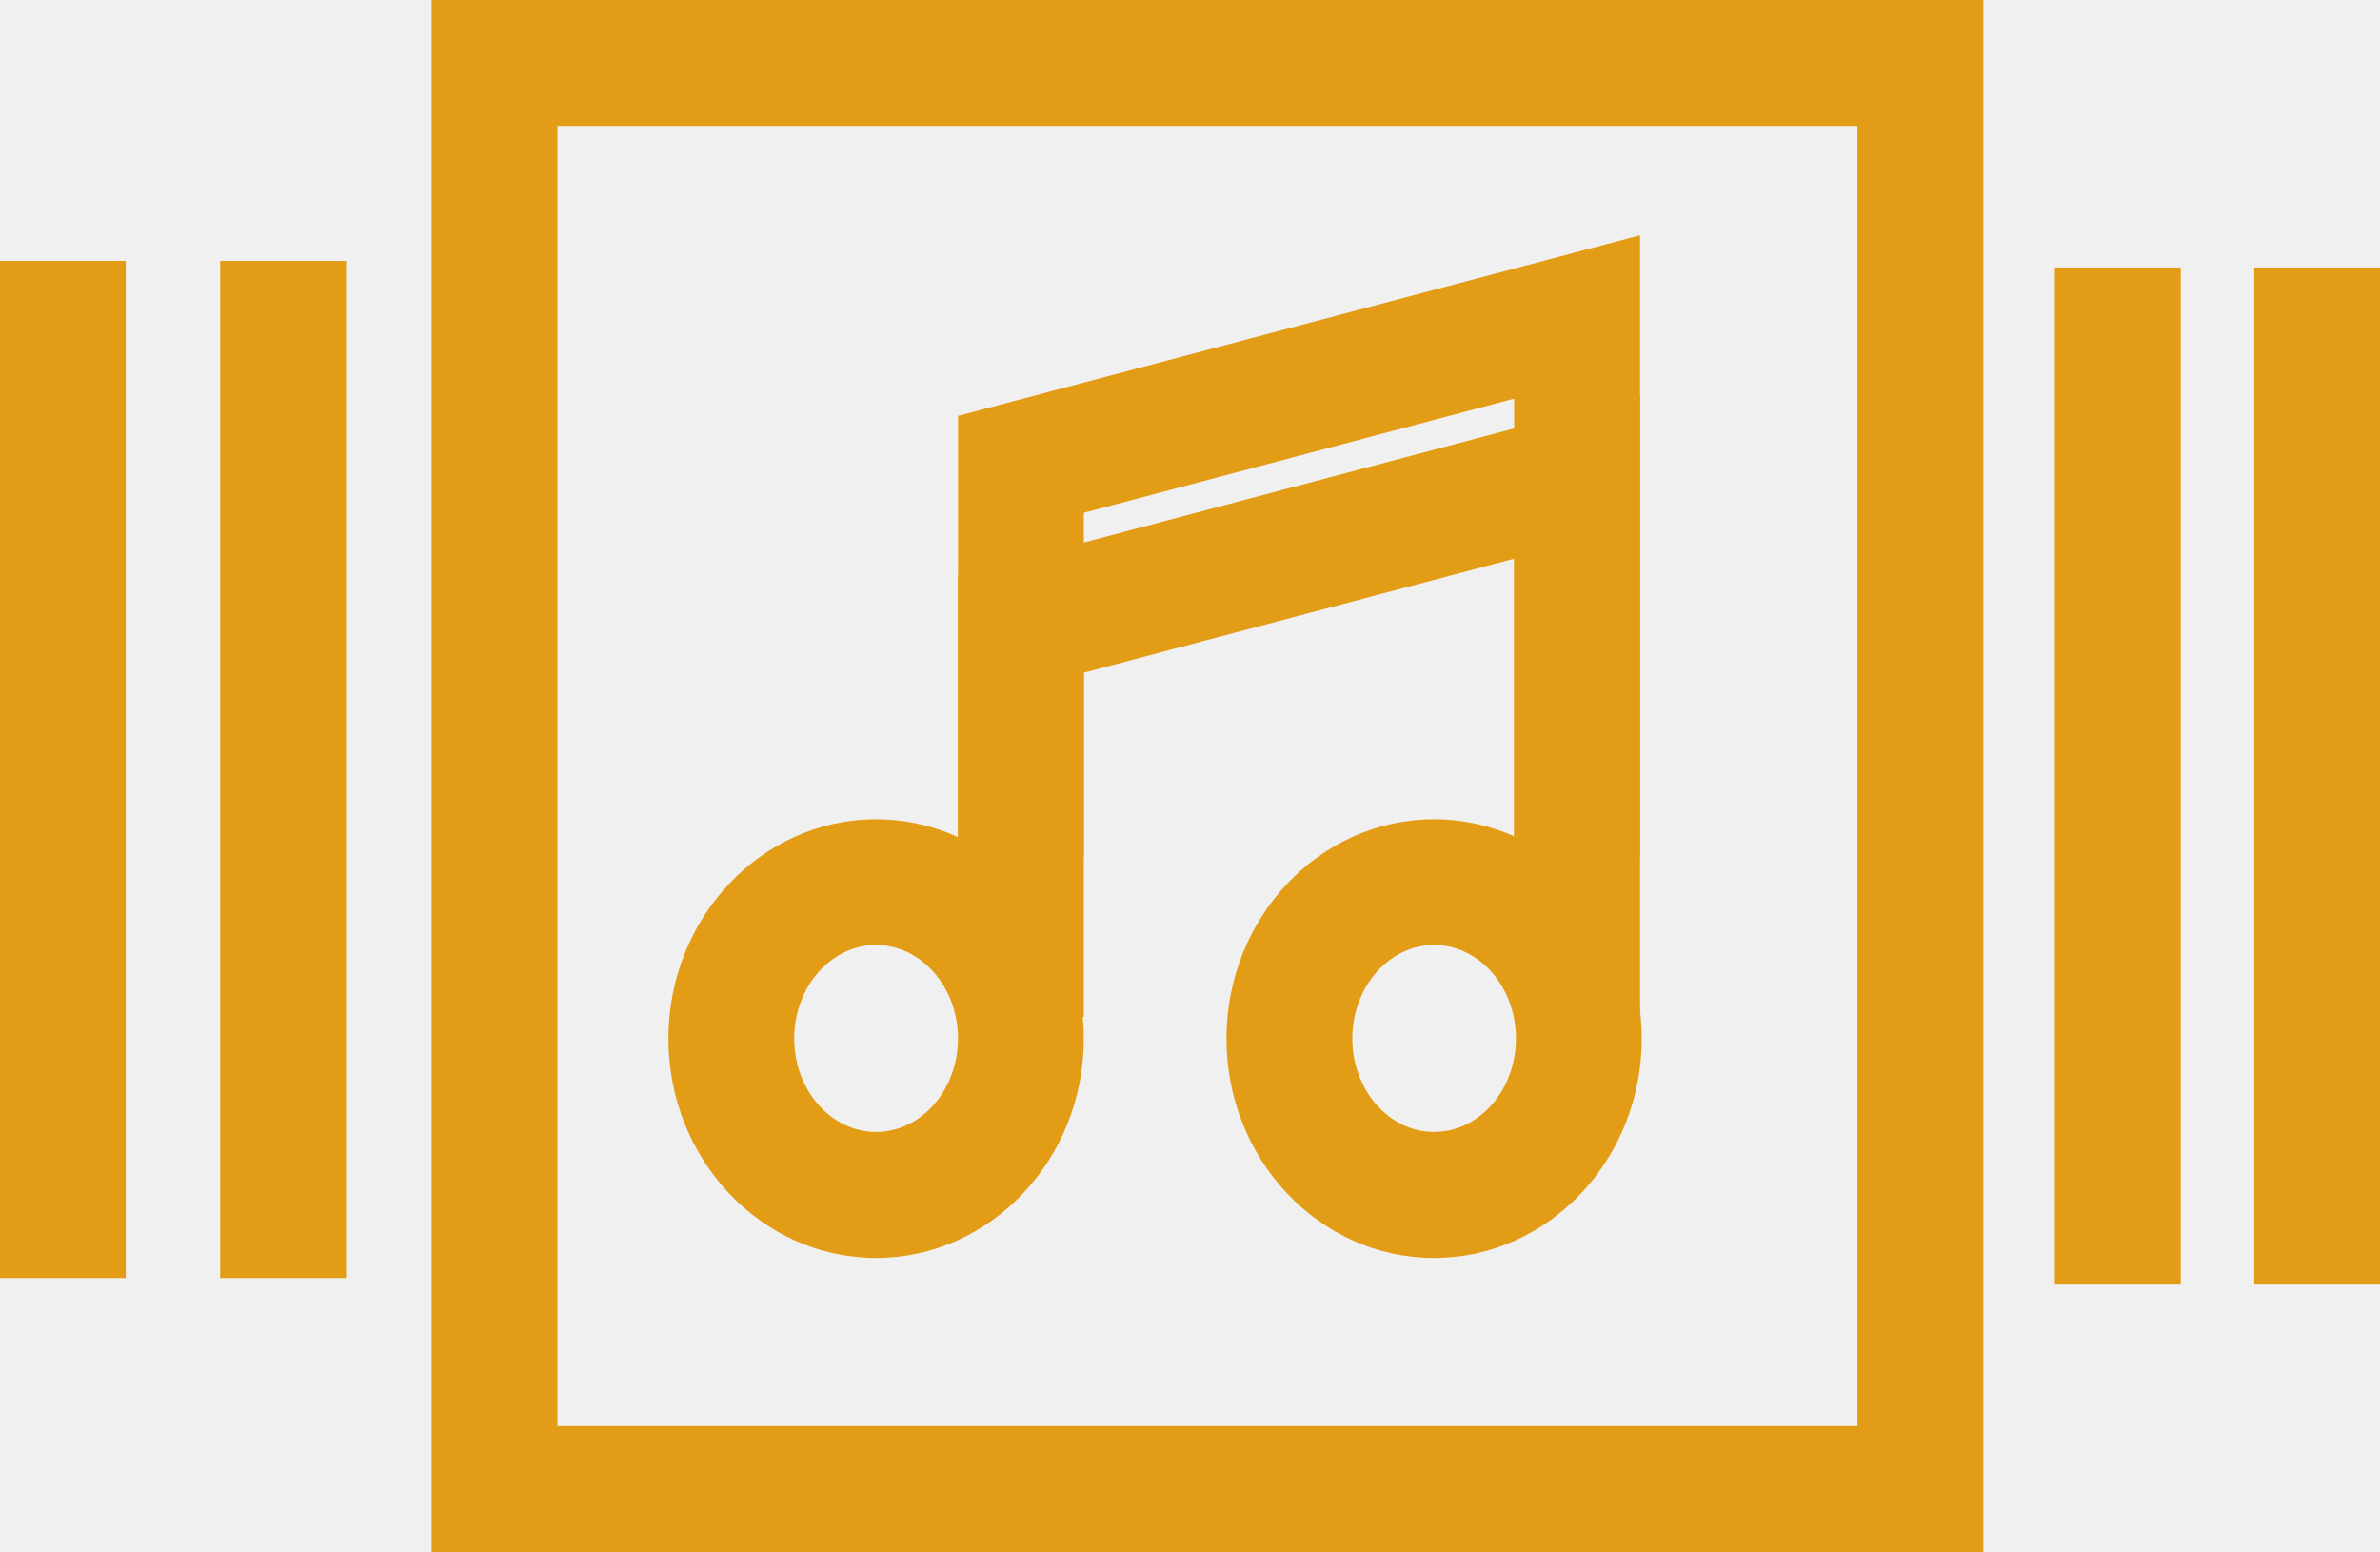
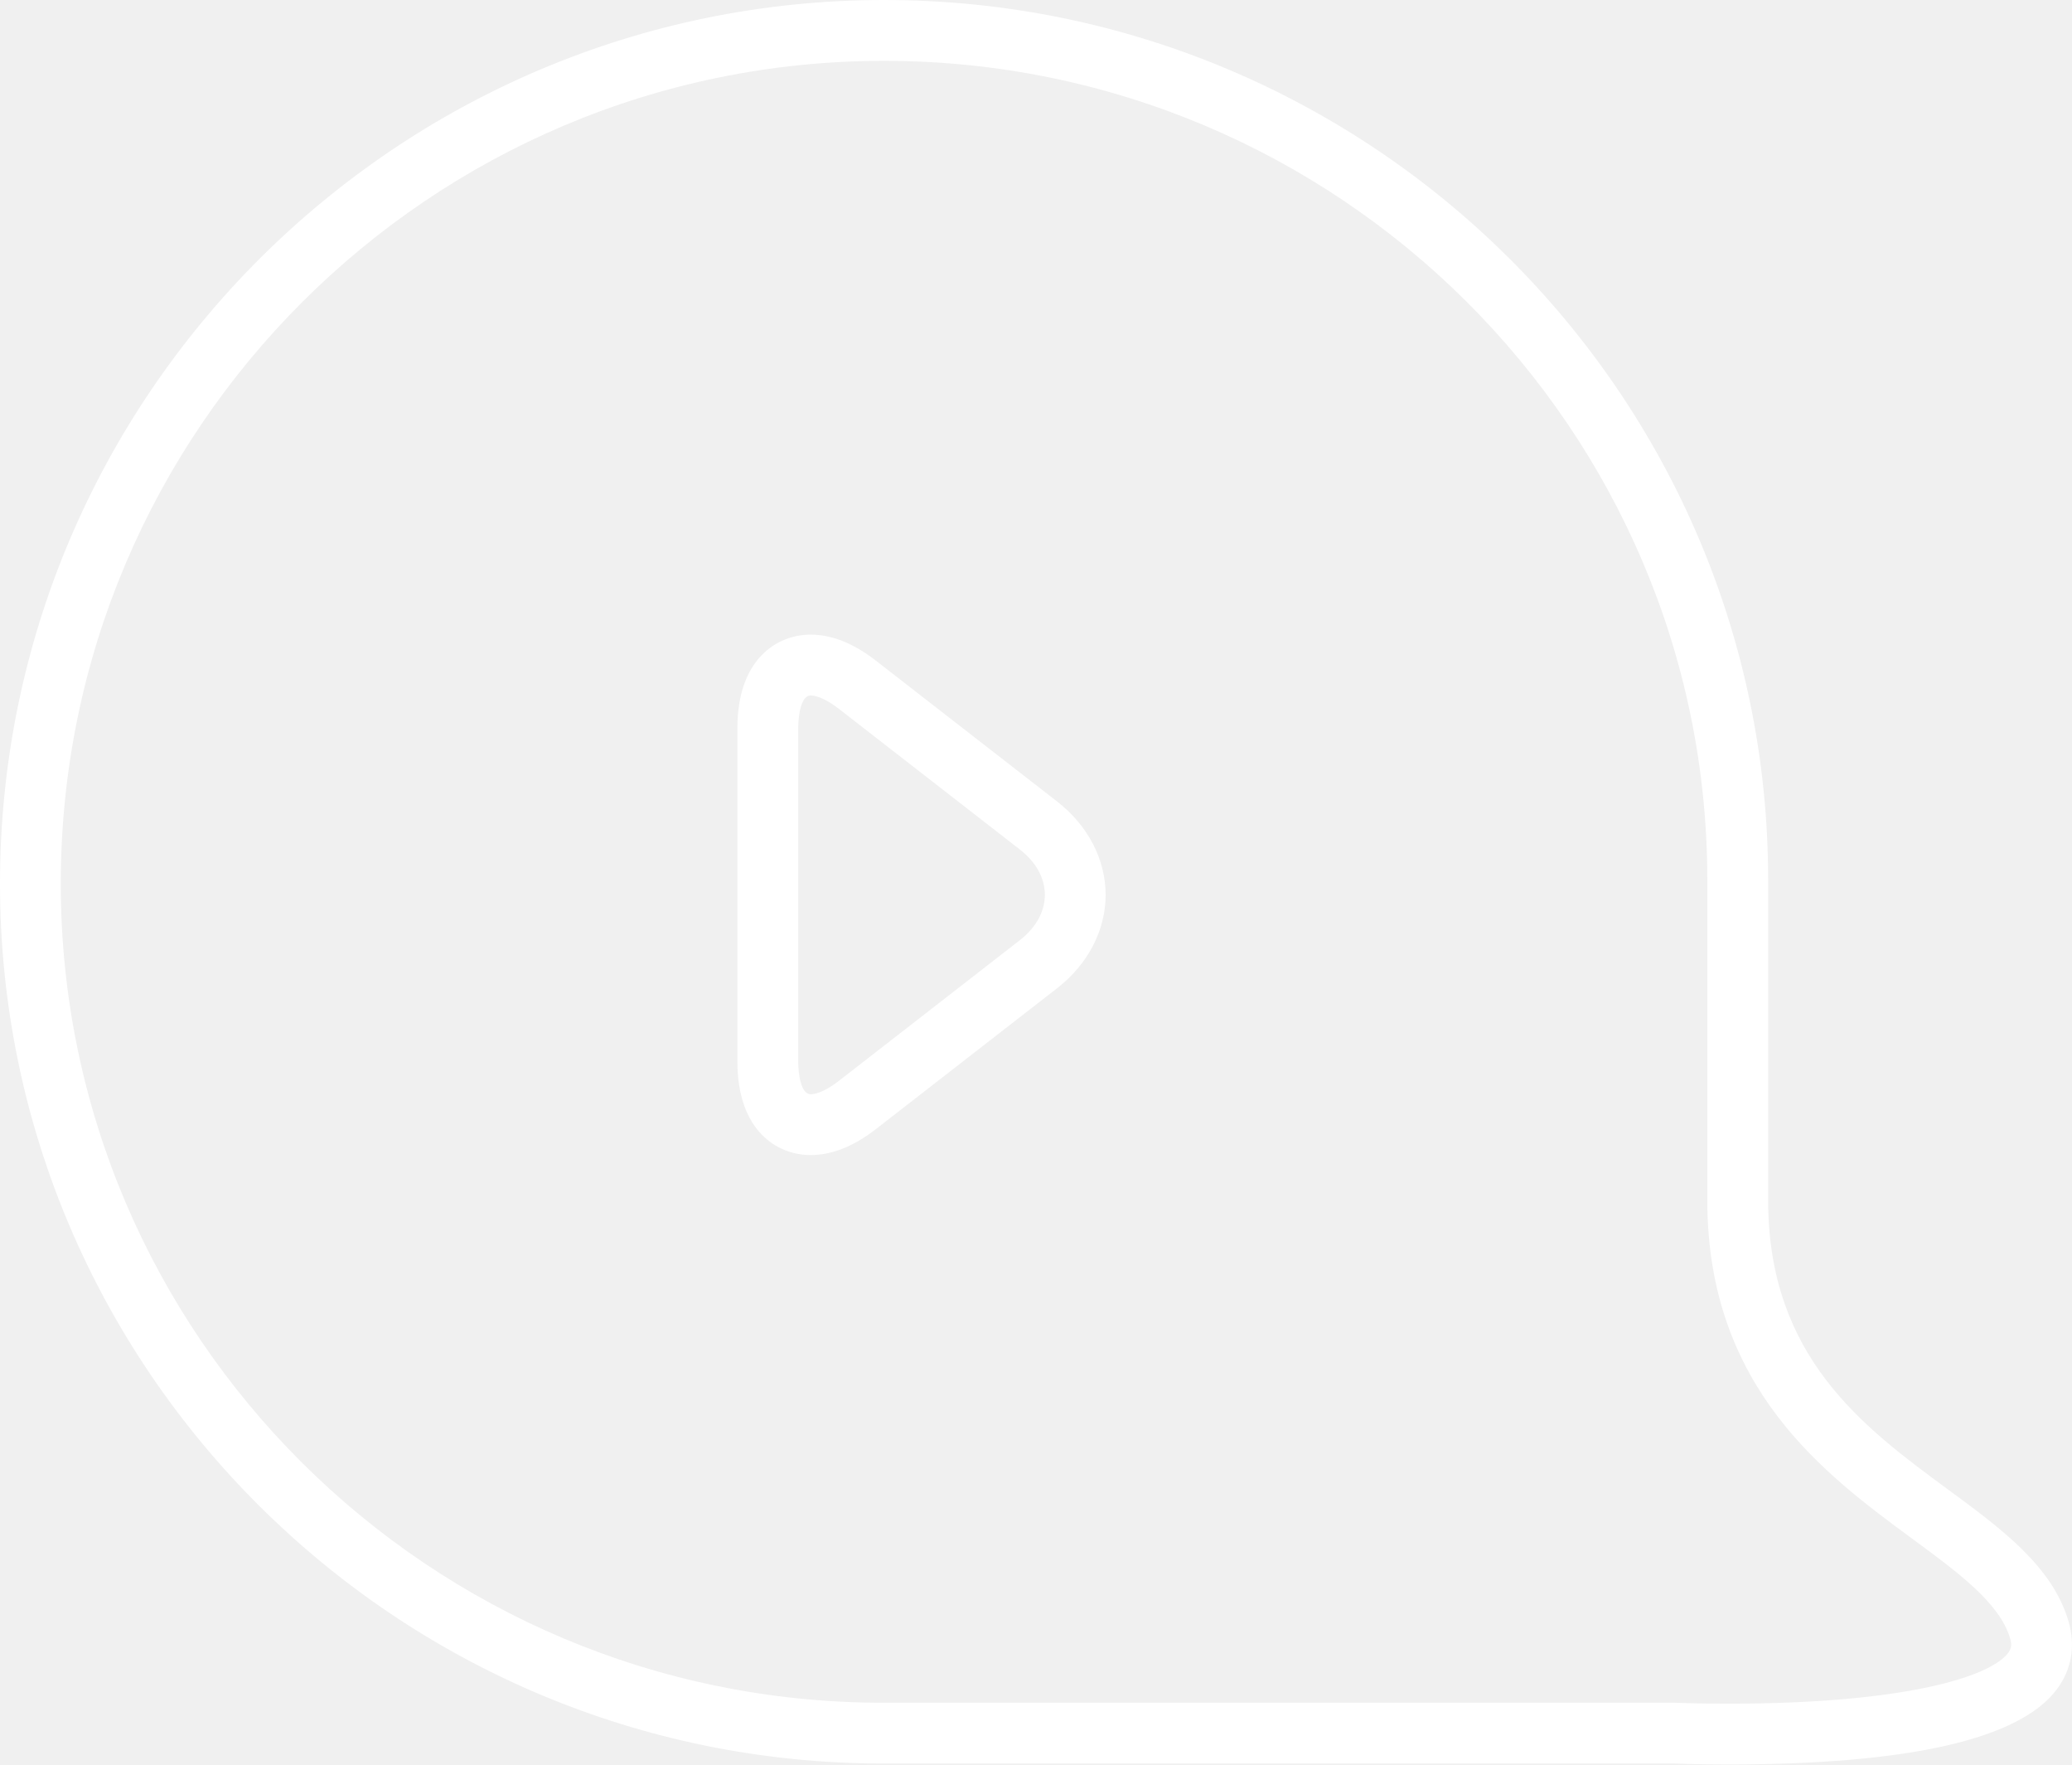
- <svg xmlns="http://www.w3.org/2000/svg" id="SvgjsSvg1022" width="100%" height="100%" version="1.1" xlink="http://www.w3.org/1999/xlink" viewBox="3.32 9.083 43.344 28.259">
-   <defs id="SvgjsDefs1023" />
-   <g id="SvgjsG1024" fill="#e39c16">
-     <path d="M39.439 37.342H11.181V9.083H39.44v28.259h-.001zm-25.967-2.29h23.676V11.375H13.472v23.677zM7.33 13.834h2.292v18.521H7.33zm33.413.119h2.292v18.521h-2.292zM3.32 13.834h2.291v18.521H3.32zm41.054.119h2.29v18.521h-2.29z" />
-     <path d="M19.274 31.989c-2.085 0-3.781-1.793-3.781-3.993 0-2.202 1.696-3.995 3.781-3.995s3.784 1.793 3.784 3.995c0 2.2-1.699 3.993-3.784 3.993zm0-5.699c-.821 0-1.49.764-1.49 1.703s.669 1.702 1.49 1.702 1.493-.763 1.493-1.702-.672-1.703-1.493-1.703zm10.162 5.699c-2.086 0-3.78-1.793-3.78-3.993 0-2.202 1.694-3.995 3.78-3.995 2.085 0 3.783 1.793 3.783 3.995 0 2.2-1.698 3.993-3.783 3.993zm0-5.699c-.818 0-1.488.764-1.488 1.703s.67 1.702 1.488 1.702c.823 0 1.492-.763 1.492-1.702s-.669-1.703-1.492-1.703z" />
-     <path d="M33.188 27.6h-2.292v-8.344l-7.838 2.076V27.6h-2.291v-8.031l12.421-3.292z" />
-     <path d="M33.188 24.688h-2.292v-8.346l-7.838 2.079v6.267h-2.291v-8.032l12.421-3.289z" />
+ <svg xmlns="http://www.w3.org/2000/svg" width="120" viewBox="0 0 68.157 58.025">
+   <g>
+     <svg data-color="1" version="1.1" x="0px" y="0px" viewBox="15.922 20.987 68.157 58.025" enable-background="new 0 0 100 100" xml:space="preserve" width="68.157" height="58.025" fill="#fff">
+       <g>
+         <g>
+           <path d="M72.771,79.012c-1.087,0-1.802-0.032-1.802-0.032l-26.001,0.001c-16.016,0-29.046-12.979-29.046-28.934    c0-16.024,13.046-29.06,29.082-29.06S74.084,33.97,74.084,49.928V60.46c0,5.156,3.139,7.466,5.908,9.503    c1.767,1.299,3.435,2.526,3.97,4.332c0.24,0.812,0.108,1.589-0.381,2.245C82.356,78.18,78.718,79.012,72.771,79.012z     M45.003,22.988c-14.933,0-27.082,12.139-27.082,27.06c0,14.852,12.133,26.934,27.046,26.934h26.046    c0.057,0.002,0.732,0.031,1.757,0.031c5.876,0,8.633-0.899,9.208-1.669c0.092-0.124,0.135-0.247,0.065-0.48    c-0.344-1.161-1.685-2.147-3.236-3.289c-2.838-2.088-6.724-4.946-6.724-11.114V49.928C72.084,35.073,59.936,22.988,45.003,22.988z    " />
+         </g>
+         <g>
+           <path d="M42.588,58.972L42.588,58.972c-1.112,0-2.41-0.807-2.41-3.079V44.936c0-2.272,1.298-3.079,2.409-3.079    c0.694,0,1.415,0.287,2.142,0.852l5.964,4.634c1.016,0.789,1.598,1.909,1.598,3.072c0,1.163-0.582,2.283-1.598,3.072l-5.964,4.635    C44.003,58.686,43.282,58.972,42.588,58.972z M42.588,43.857c-0.323,0-0.409,0.678-0.409,1.079v10.957    c0,0.401,0.086,1.079,0.41,1.079l0,0c0.084,0,0.4-0.031,0.914-0.43l5.964-4.635c0.532-0.413,0.825-0.943,0.825-1.493    s-0.293-1.08-0.825-1.493l-5.964-4.634C42.988,43.888,42.672,43.857,42.588,43.857z" />
+         </g>
+       </g>
+     </svg>
  </g>
</svg>
